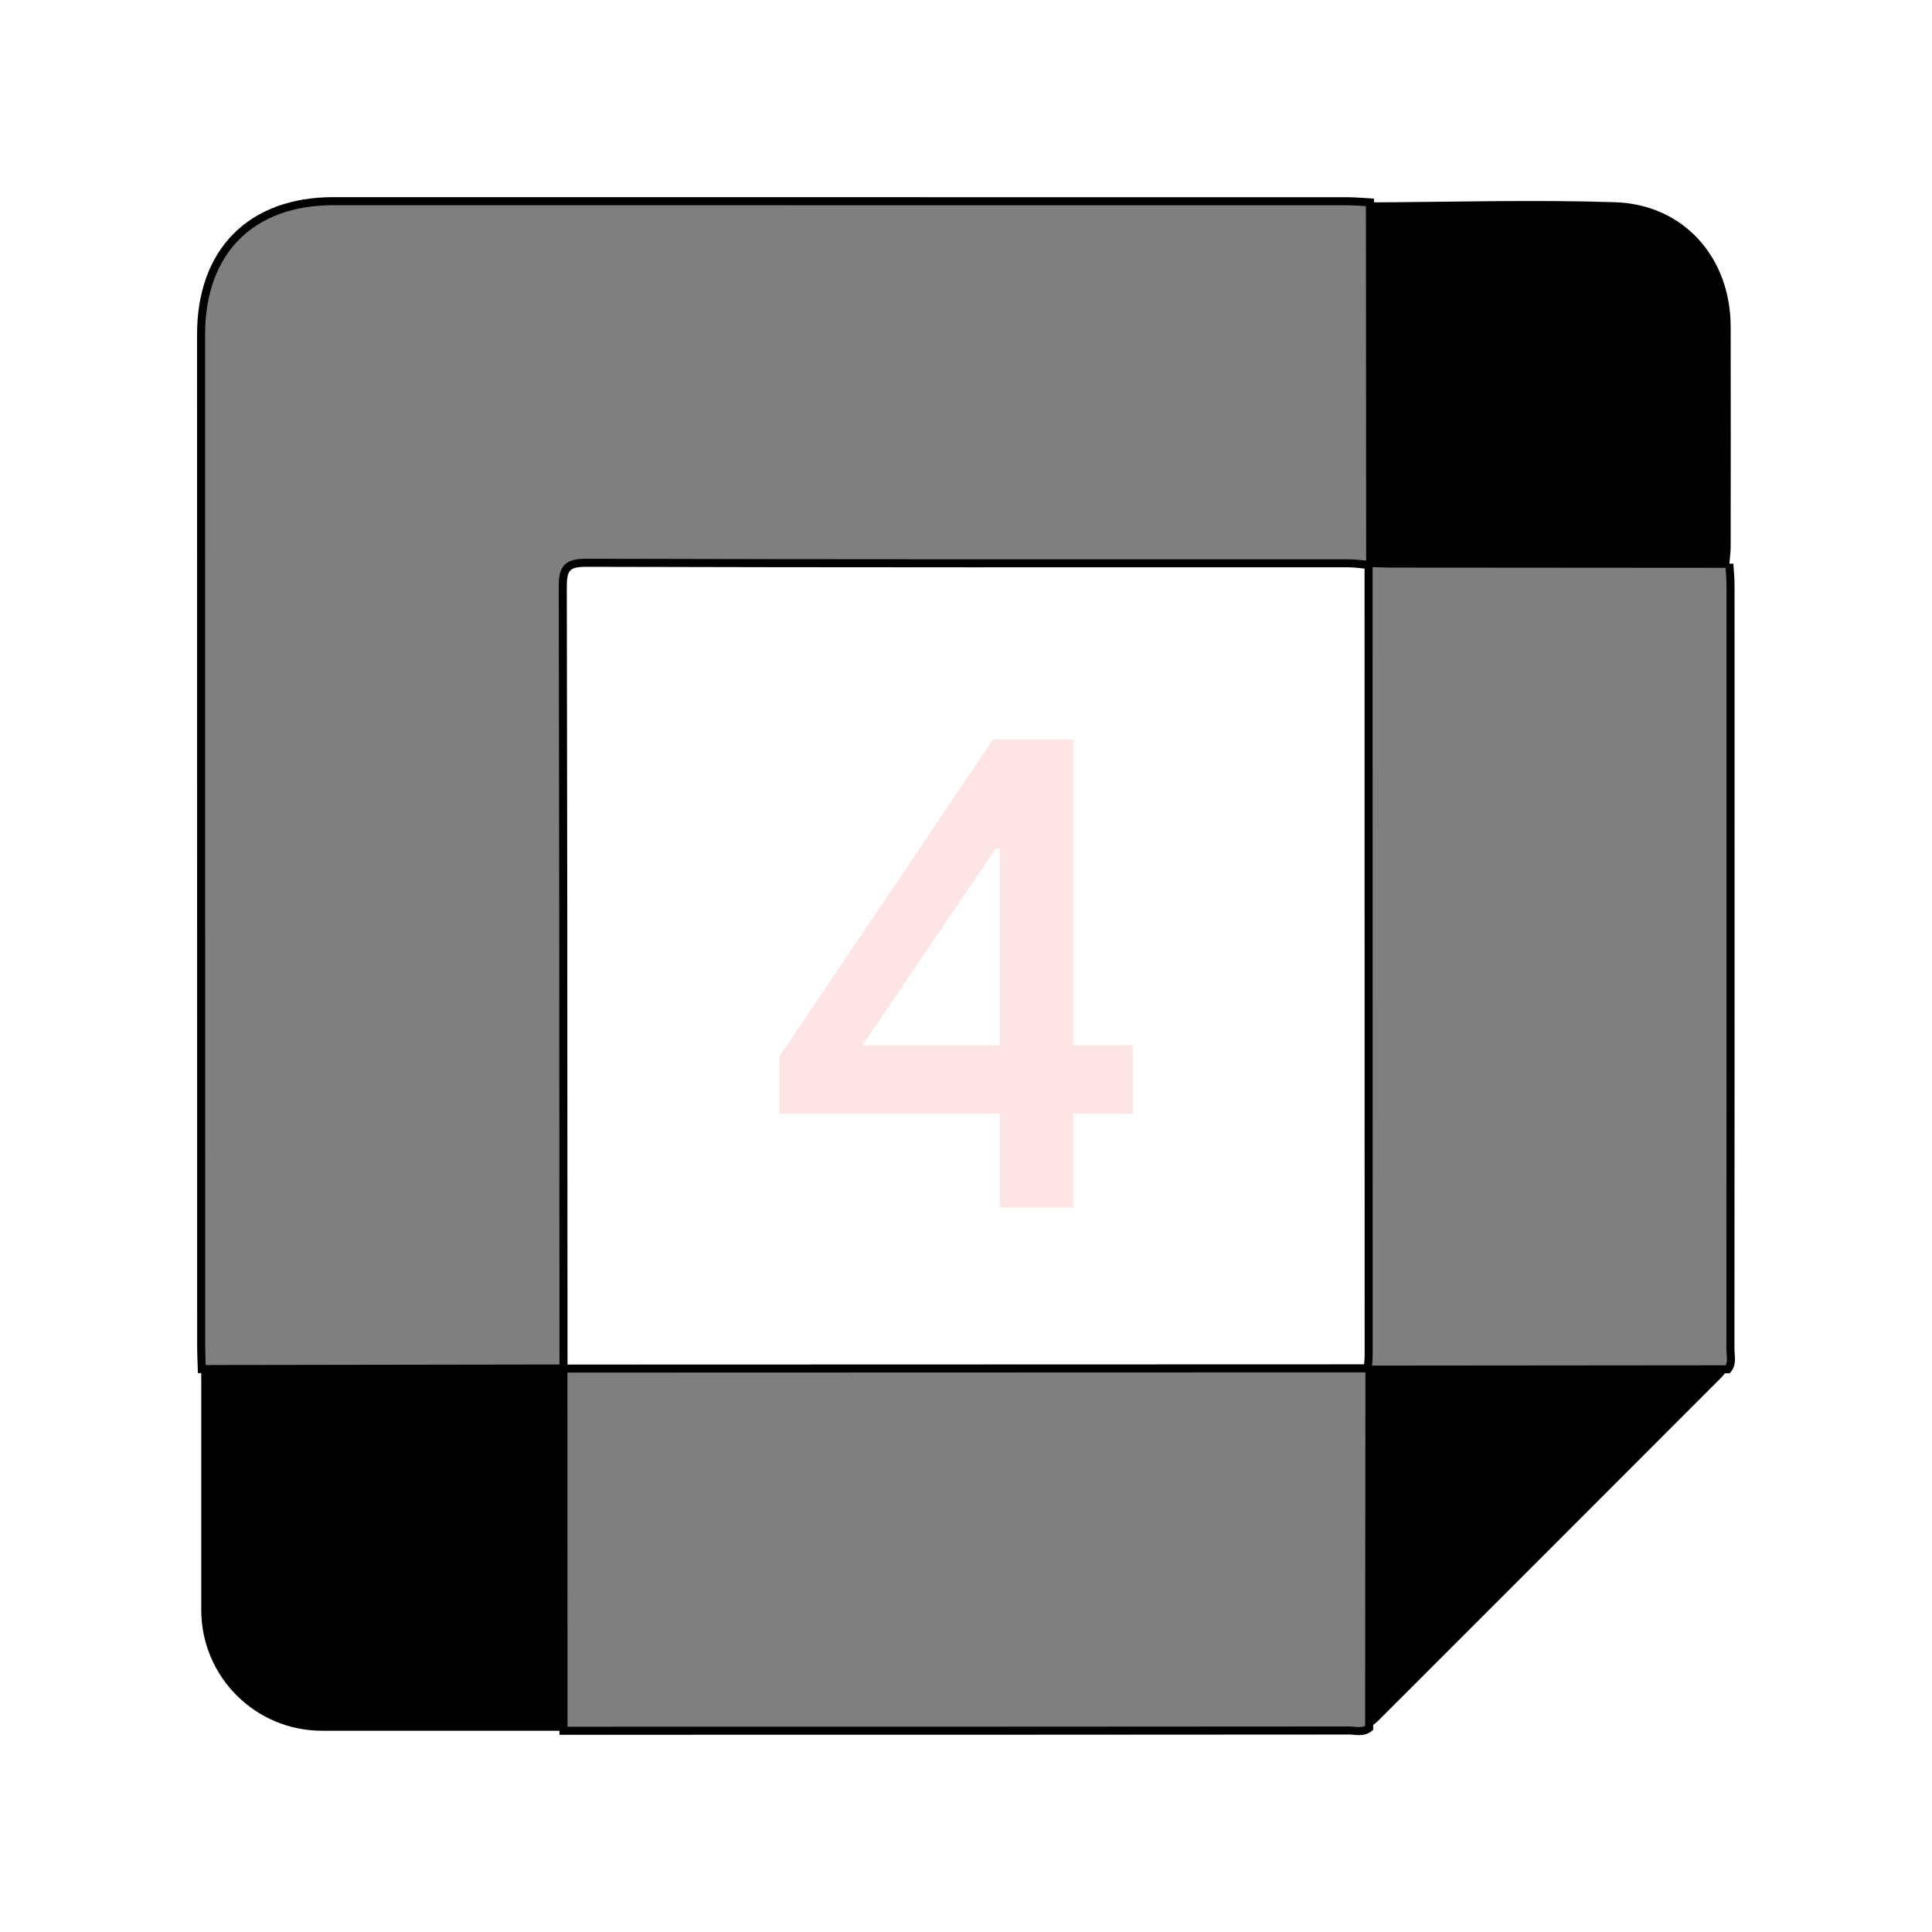
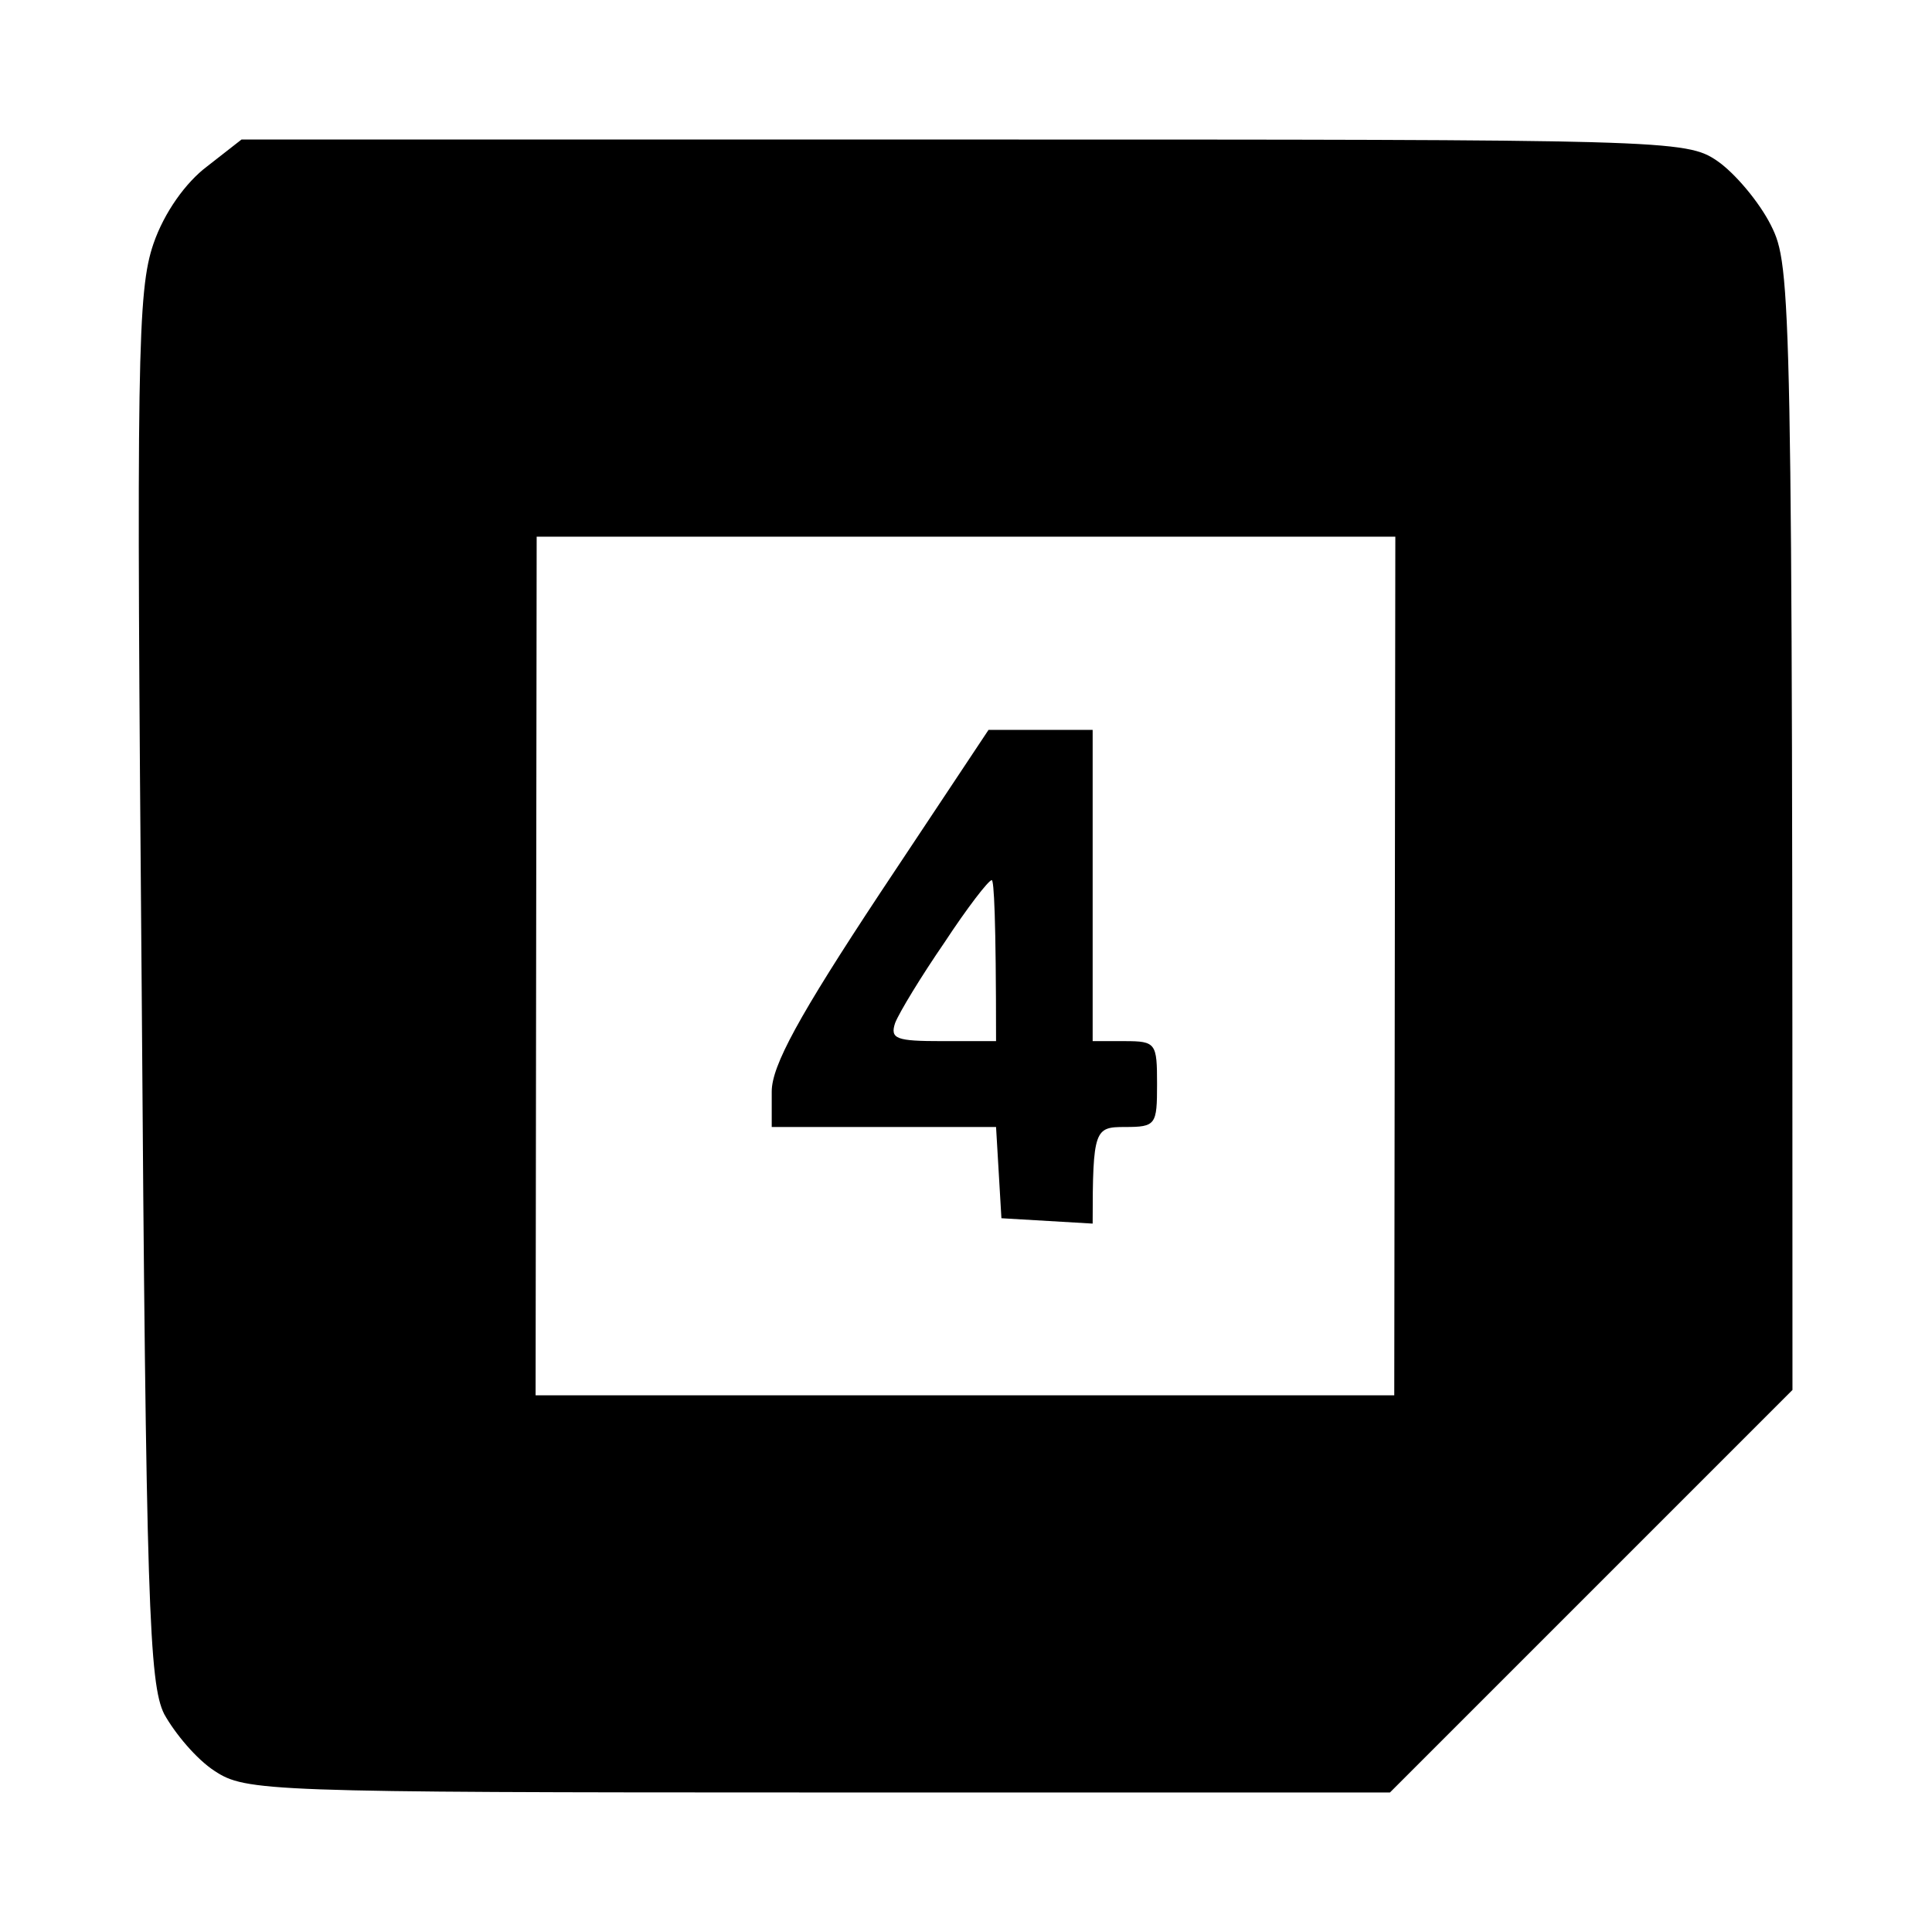
- <svg xmlns="http://www.w3.org/2000/svg" width="240" height="240">
-   <g class="layer">
-     <path d="m24.99,167.27c-0.01,-41.91 -0.01,-83.83 -0.01,-125.74c0,-10.3 6.2,-16.54 16.42,-16.54c41.99,0 83.99,0 125.98,0.01c0.93,0 1.87,0.09 2.8,0.14c0.01,14.93 0.02,29.86 0.03,44.8c-0.02,0.11 -0.09,0.19 -0.2,0.23c-0.85,-0.06 -1.7,-0.2 -2.54,-0.2c-31.54,0 -63.08,0.03 -94.61,-0.06c-2.45,-0.01 -2.96,0.7 -2.95,3.02c0.05,21.02 0.08,53.38 0.09,97.07c-20.63,0.04 -35.61,0.06 -44.93,0.07c-0.03,-0.93 -0.08,-1.87 -0.08,-2.8z" fill="#000000" fill-opacity="0.5" fill-rule="nonzero" id="svg_1" stroke="#000000" stroke-width="1" />
-     <path d="m69.99,170.01c44.68,-0.01 77.98,-0.02 99.92,-0.03c0.06,0.07 0.13,0.12 0.21,0.16c-0.01,14.84 -0.03,29.67 -0.04,44.51c-0.76,0.62 -1.65,0.32 -2.48,0.32c-21.67,0.02 -54.21,0.03 -97.6,0.03l-0.01,-44.99z" fill="#000000" fill-opacity="0.5" fill-rule="nonzero" id="svg_2" stroke="#000000" stroke-width="1" />
-     <path d="m214.82,70.04c0.05,0.85 0.15,1.7 0.15,2.55c0.01,31.68 0.01,63.35 -0.01,95.03c0,0.82 0.29,1.72 -0.33,2.48c-14.83,0.01 -29.67,0.03 -44.51,0.04c-0.08,-0.04 -0.15,-0.09 -0.21,-0.16c0.04,-0.55 0.11,-1.09 0.11,-1.63c0,-32.73 0,-65.45 -0.01,-98.18c0.11,-0.04 0.18,-0.12 0.2,-0.23c0.85,0.02 1.71,0.07 2.57,0.07c14.01,0.01 28.03,0.02 42.04,0.03" fill="#000000" fill-opacity="0.5" fill-rule="nonzero" id="svg_3" stroke="#000000" stroke-width="1" />
-     <path d="m214.82,70.04c-14.01,-0.01 -28.03,-0.02 -42.04,-0.03c-0.86,0 -1.72,-0.05 -2.57,-0.07c-0.01,-14.94 -0.02,-29.87 -0.03,-44.8c10.15,-0.04 20.31,-0.35 30.44,-0.02c8.54,0.28 14.34,6.86 14.37,15.42c0.02,9.13 0.01,18.27 0,27.41c0,0.69 -0.11,1.39 -0.17,2.09" fill="#000000" fill-rule="nonzero" id="svg_4" stroke="#00000000" stroke-width="1" />
-     <path d="m170.12,170.14c14.84,-0.01 29.68,-0.03 44.51,-0.04c-0.28,0.36 -0.53,0.75 -0.85,1.07c-14.2,14.22 -28.41,28.42 -42.62,42.63c-0.33,0.32 -0.72,0.57 -1.08,0.85c0.01,-14.84 0.03,-29.67 0.04,-44.51" fill="#000000" fill-rule="nonzero" id="svg_5" stroke="#00000000" stroke-width="1" />
-     <path d="m25,170l45,0l0,45l-30,0c-8.28,0 -15,-6.72 -15,-15l0,-30l0,0z" fill="#000000" fill-rule="nonzero" id="svg_6" stroke="#00000000" stroke-width="1" />
-     <path d="m124.21,138.35l0,11.65l9.1,0l0,-11.65l7.39,0l0,-8.5l-7.39,0l0,-37.99l-9.95,0l-26.52,39.36l0,7.13l27.37,0zm0,-8.5l-17.08,0l16.57,-24.47l0.51,0l0,24.47z" fill="#FF1C1C1E" fill-rule="nonzero" id="svg_7" stroke="#00000000" stroke-width="1" />
-   </g>
+ <svg xmlns="http://www.w3.org/2000/svg" version="1.2" viewBox="0 0 180 180" width="120" height="120">
+   <style>
+ 		.s0 { fill: #000000 } 
+ 	</style>
+   <path id="Path 0" fill-rule="evenodd" class="s0" d="m22.5 13h67.3c65.5 0 67.3 0 70.2 2 1.6 1.1 3.9 3.8 5 6 1.9 3.8 2 6 2 108.5l-37.5 37.5h-53.3c-51.5 0-53.3-0.1-56.2-2-1.7-1.1-3.7-3.5-4.7-5.3-1.4-2.8-1.7-10.2-2.1-67.7-0.5-58.7-0.4-64.9 1.1-69.3 1-2.9 3-5.7 5-7.2zm27.4 117h80l0.1-80h-80zm42.2-62h9.7v29h3c2.9 0 3 0.2 3 4 0 3.8-0.1 4-3 4-2.8 0-3 0.2-3 9l-8.5-0.5-0.5-8.5h-20.9v-3.3c0-2.4 2.5-7 10.1-18.5zm-8.7 27.3c-0.5 1.5 0.1 1.7 4.4 1.7h5c0-11.6-0.2-15-0.4-15-0.3 0-2.3 2.6-4.4 5.8-2.2 3.2-4.2 6.5-4.6 7.5z" />
</svg>
